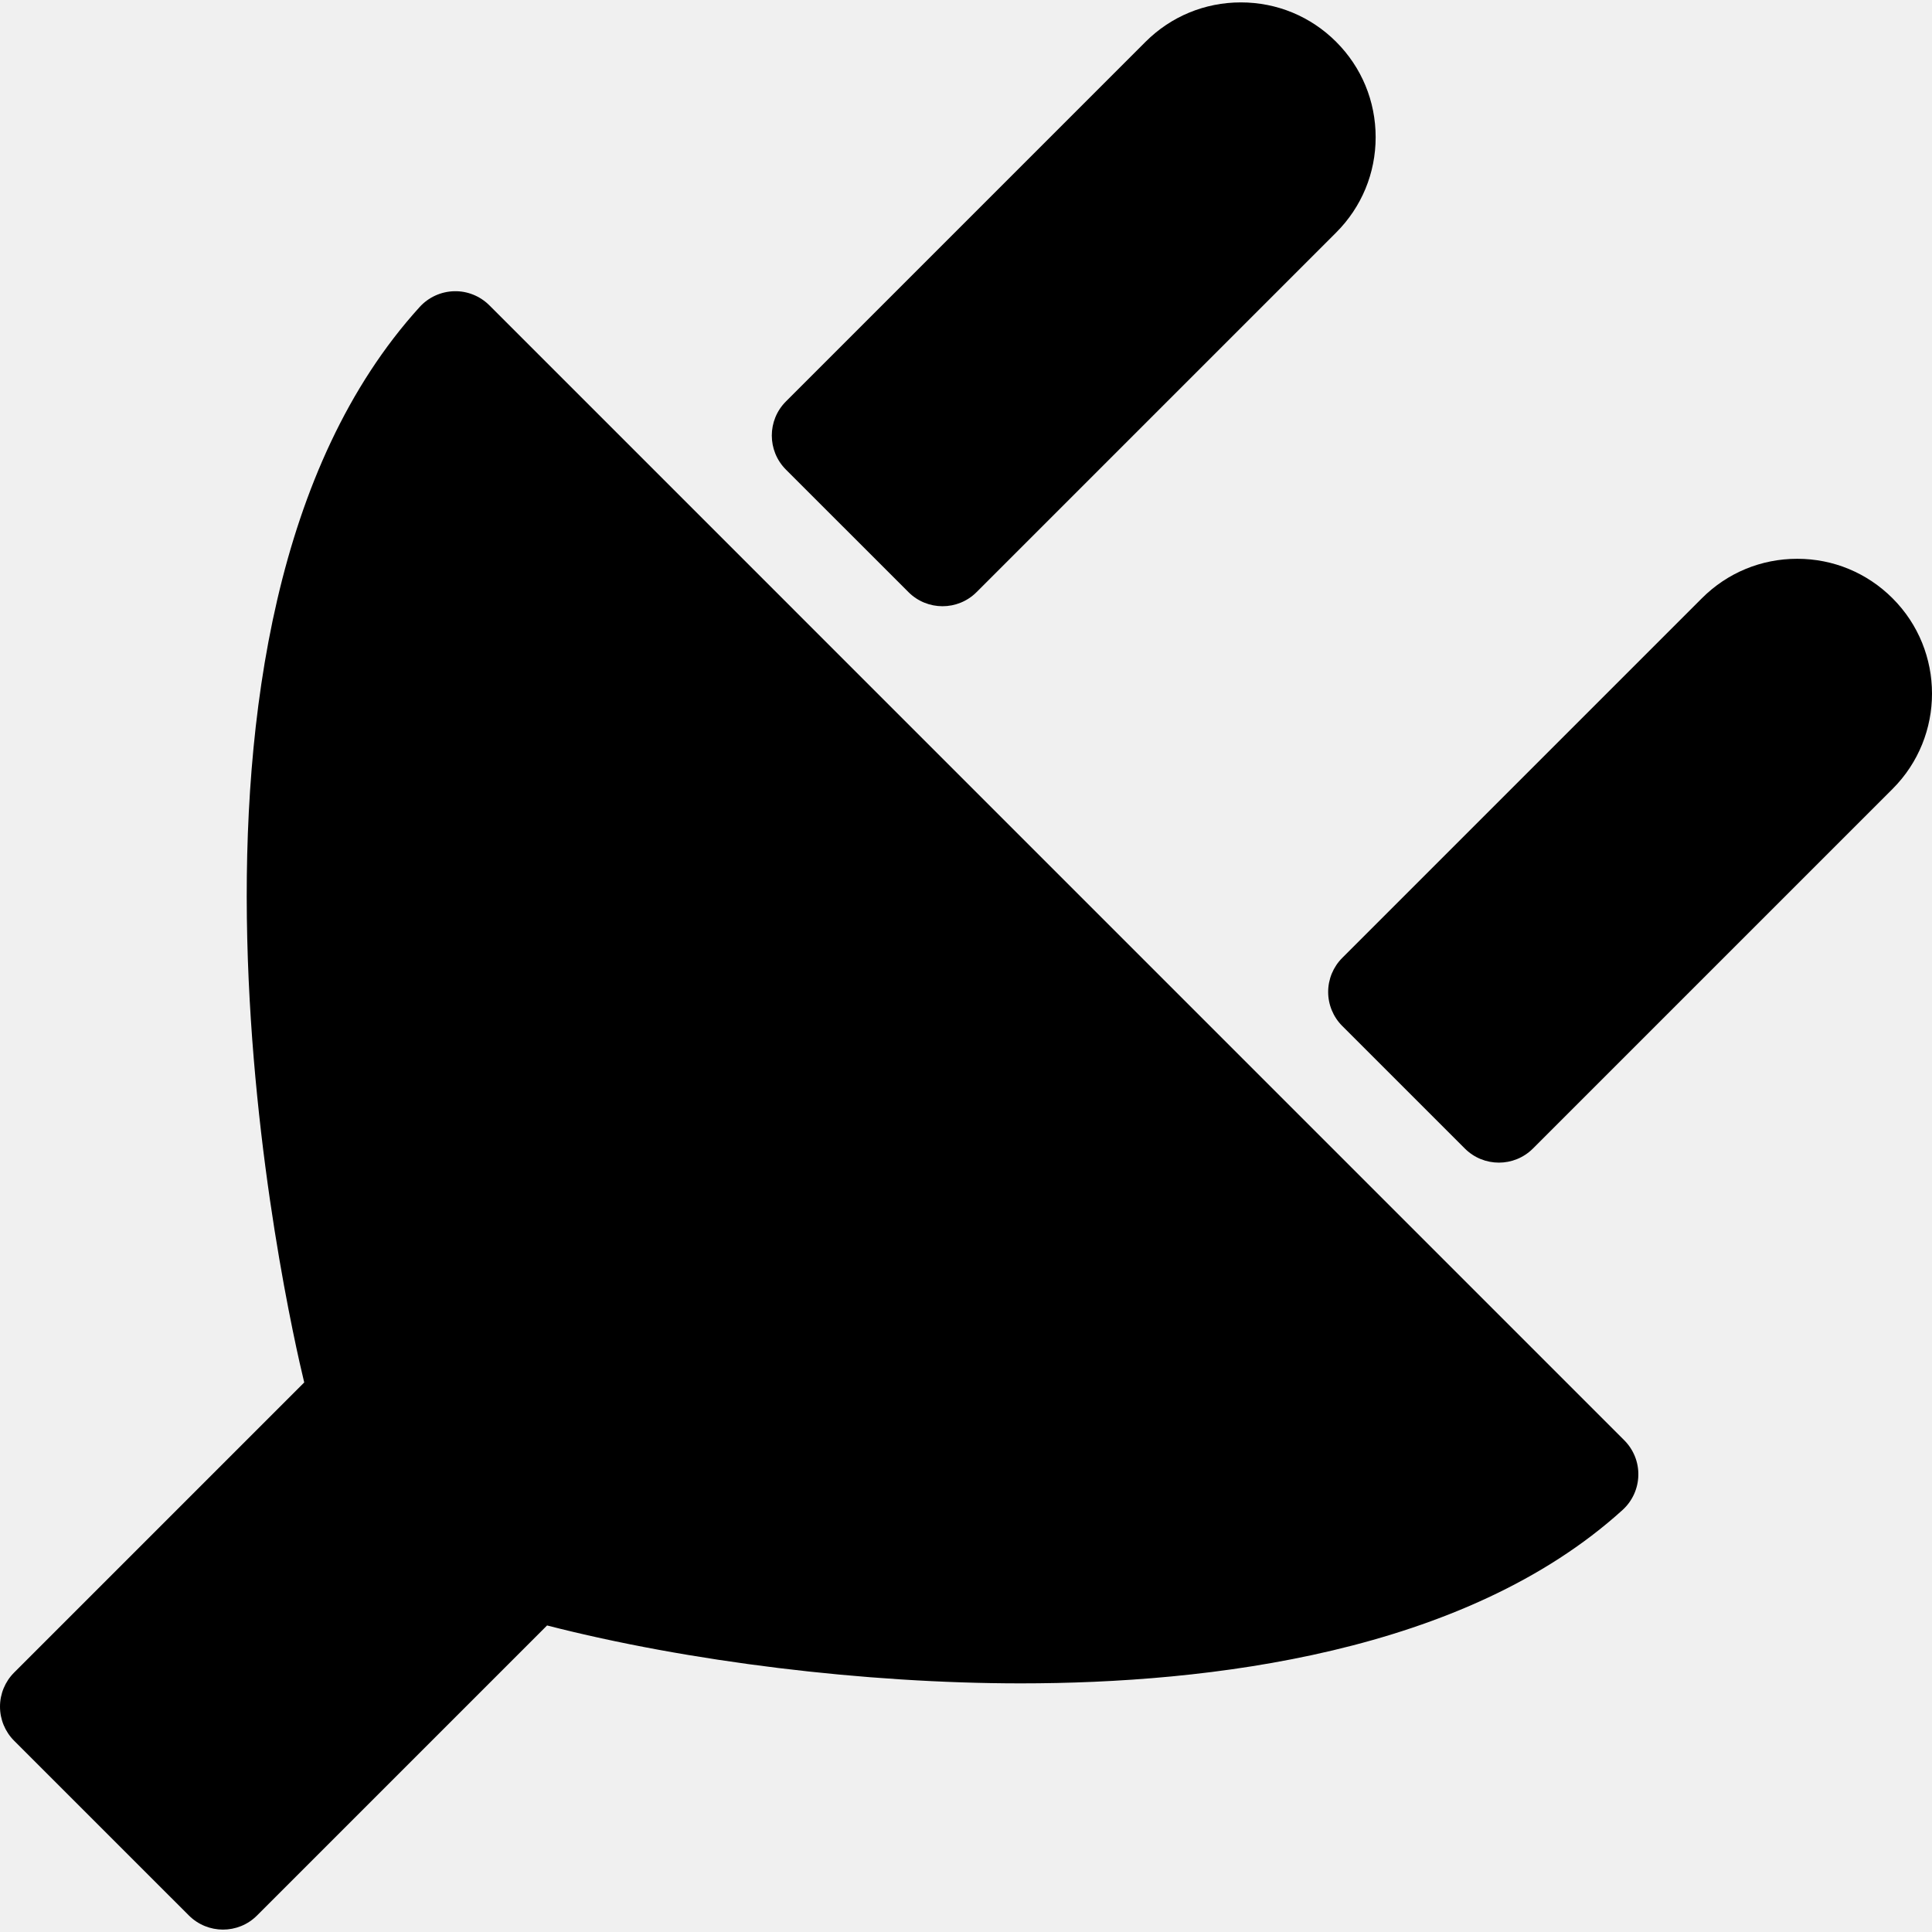
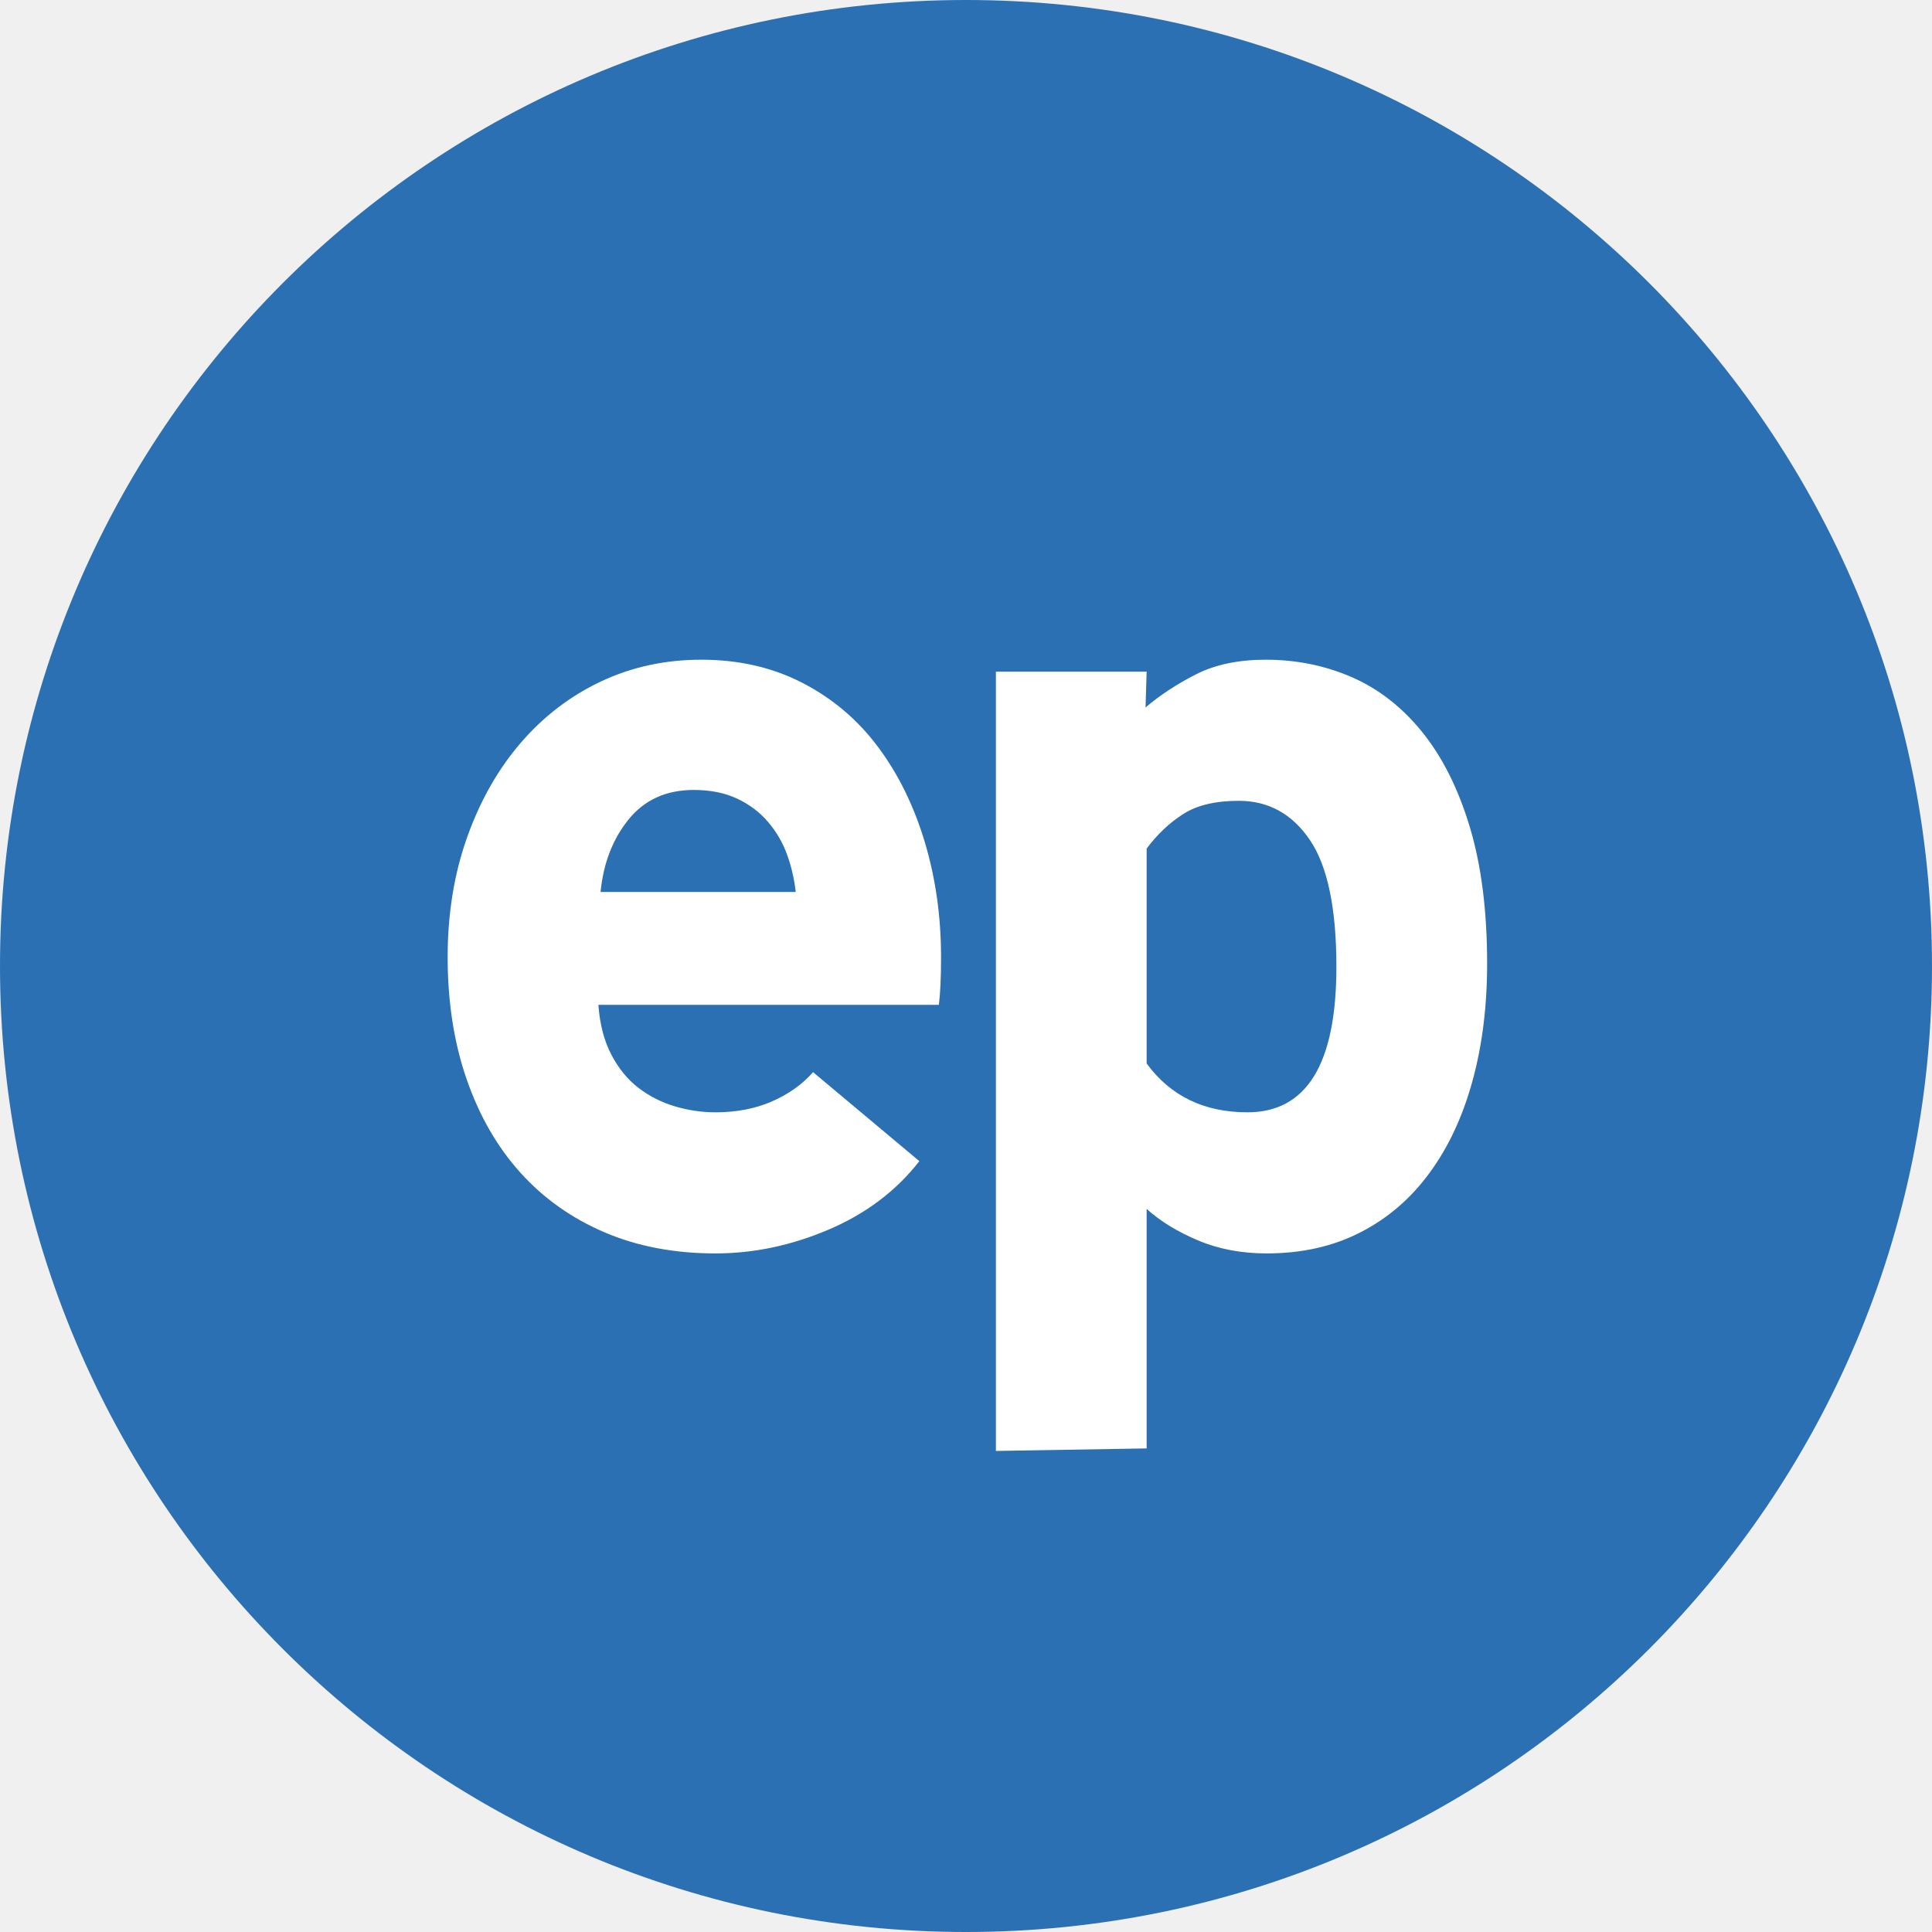
- <svg xmlns="http://www.w3.org/2000/svg" version="1.1" id="Capa_1" x="0px" y="0px" width="99.012px" height="99.012px" viewBox="0 0 99.012 99.012" style="enable-background:new 0 0 99.012 99.012;" xml:space="preserve">
-   <g>
-     <g>
-       <path d="M25.08,15.648c-0.478-0.478-1.135-0.742-1.805-0.723c-0.675,0.017-1.314,0.309-1.768,0.808    c-14.829,16.325-6.762,51.623-5.916,55.115L0.723,85.717C0.26,86.18,0,86.808,0,87.463c0,0.654,0.26,1.283,0.723,1.746    l8.958,8.957c0.482,0.48,1.114,0.723,1.746,0.723c0.631,0,1.264-0.24,1.745-0.723l14.865-14.864    c7.237,1.859,16.289,2.968,24.28,2.968c9.599,0,22.739-1.543,30.836-8.886c0.5-0.454,0.793-1.093,0.809-1.769    c0.018-0.676-0.245-1.328-0.723-1.805L25.08,15.648z" />
-       <path d="M46.557,30.345c0.482,0.482,1.114,0.723,1.746,0.723c0.632,0,1.264-0.241,1.746-0.724l18.428-18.428    c1.305-1.305,2.023-3.04,2.023-4.885c0-1.846-0.719-3.582-2.023-4.886c-1.305-1.305-3.039-2.022-4.885-2.022    c-1.845,0-3.581,0.718-4.887,2.022L40.277,20.574c-0.964,0.964-0.964,2.527,0,3.492L46.557,30.345z" />
-       <path d="M96.99,30.661c-1.305-1.305-3.039-2.024-4.885-2.024c-1.847,0-3.582,0.718-4.886,2.023L68.79,49.089    c-0.464,0.463-0.724,1.091-0.724,1.746s0.26,1.282,0.724,1.746l6.28,6.278c0.481,0.482,1.113,0.724,1.746,0.724    c0.631,0,1.264-0.241,1.746-0.724l18.43-18.429C99.686,37.735,99.686,33.353,96.99,30.661z" />
+ <svg xmlns="http://www.w3.org/2000/svg" width="82px" height="82px" viewBox="0 0 82 82" version="1.1">
+   <defs />
+   <g id="Page-1" stroke="none" stroke-width="1" fill="none" fill-rule="evenodd">
+     <g id="Blue">
+       <circle id="Oval-1" fill="#2C70B4" transform="translate(41, 41) scale(-1, 1) translate(-41, -41) " cx="41" cy="41" r="41" />
+       <path d="M37.271,31.709 C36.412,30.556 35.346,29.651 34.072,28.991 C32.799,28.33 31.364,28 29.769,28 C28.235,28 26.816,28.307 25.512,28.921 C24.208,29.536 23.073,30.403 22.106,31.524 C21.14,32.645 20.38,33.982 19.828,35.532 C19.276,37.083 19,38.779 19,40.622 C19,42.527 19.268,44.254 19.805,45.804 C20.342,47.355 21.101,48.677 22.083,49.766 C23.065,50.857 24.253,51.701 25.65,52.3 C27.046,52.899 28.619,53.199 30.367,53.199 C31.993,53.199 33.596,52.86 35.177,52.185 C36.757,51.51 38.038,50.543 39.02,49.283 L34.51,45.506 C34.049,46.029 33.466,46.442 32.761,46.749 C32.055,47.057 31.257,47.21 30.367,47.21 C29.785,47.21 29.209,47.125 28.642,46.956 C28.074,46.787 27.56,46.527 27.1,46.173 C26.64,45.821 26.256,45.352 25.95,44.768 C25.643,44.185 25.458,43.478 25.397,42.649 L39.848,42.649 C39.879,42.404 39.902,42.12 39.917,41.797 C39.933,41.475 39.941,41.083 39.941,40.622 C39.941,38.903 39.711,37.275 39.25,35.739 C38.79,34.204 38.13,32.86 37.271,31.709 L37.271,31.709 Z M25.489,37.858 C25.611,36.63 26.01,35.601 26.686,34.772 C27.36,33.943 28.281,33.528 29.447,33.528 C30.153,33.528 30.766,33.651 31.288,33.897 C31.81,34.143 32.247,34.472 32.6,34.887 C32.952,35.302 33.221,35.762 33.405,36.269 C33.589,36.776 33.712,37.306 33.773,37.858 L25.489,37.858 L25.489,37.858 Z M60.357,31.063 C59.497,30.004 58.5,29.229 57.365,28.737 C56.229,28.246 55.018,28 53.728,28 C52.563,28 51.573,28.207 50.761,28.622 C49.947,29.036 49.234,29.505 48.62,30.027 L48.667,28.507 L42.269,28.507 L42.269,61.582 L48.667,61.475 L48.667,51.31 C49.248,51.833 49.973,52.277 50.845,52.645 C51.717,53.014 52.689,53.199 53.759,53.199 C55.257,53.199 56.588,52.899 57.749,52.3 C58.913,51.701 59.891,50.857 60.685,49.766 C61.482,48.677 62.085,47.379 62.498,45.874 C62.911,44.37 63.118,42.711 63.118,40.899 C63.118,38.657 62.872,36.722 62.381,35.095 C61.89,33.466 61.215,32.123 60.357,31.063 L60.357,31.063 Z M52.947,47.21 C51.105,47.21 49.679,46.519 48.667,45.137 L48.667,36.016 C49.127,35.402 49.648,34.91 50.232,34.542 C50.813,34.173 51.597,33.989 52.579,33.989 C53.836,33.989 54.841,34.542 55.593,35.647 C56.344,36.753 56.721,38.549 56.721,41.036 C56.721,45.152 55.462,47.21 52.947,47.21 L52.947,47.21 Z" id="Shape" fill="#FFFFFF" />
    </g>
  </g>
-   <g>
- </g>
-   <g>
- </g>
-   <g>
- </g>
-   <g>
- </g>
-   <g>
- </g>
-   <g>
- </g>
-   <g>
- </g>
-   <g>
- </g>
-   <g>
- </g>
-   <g>
- </g>
-   <g>
- </g>
-   <g>
- </g>
-   <g>
- </g>
-   <g>
- </g>
-   <g>
- </g>
</svg>
